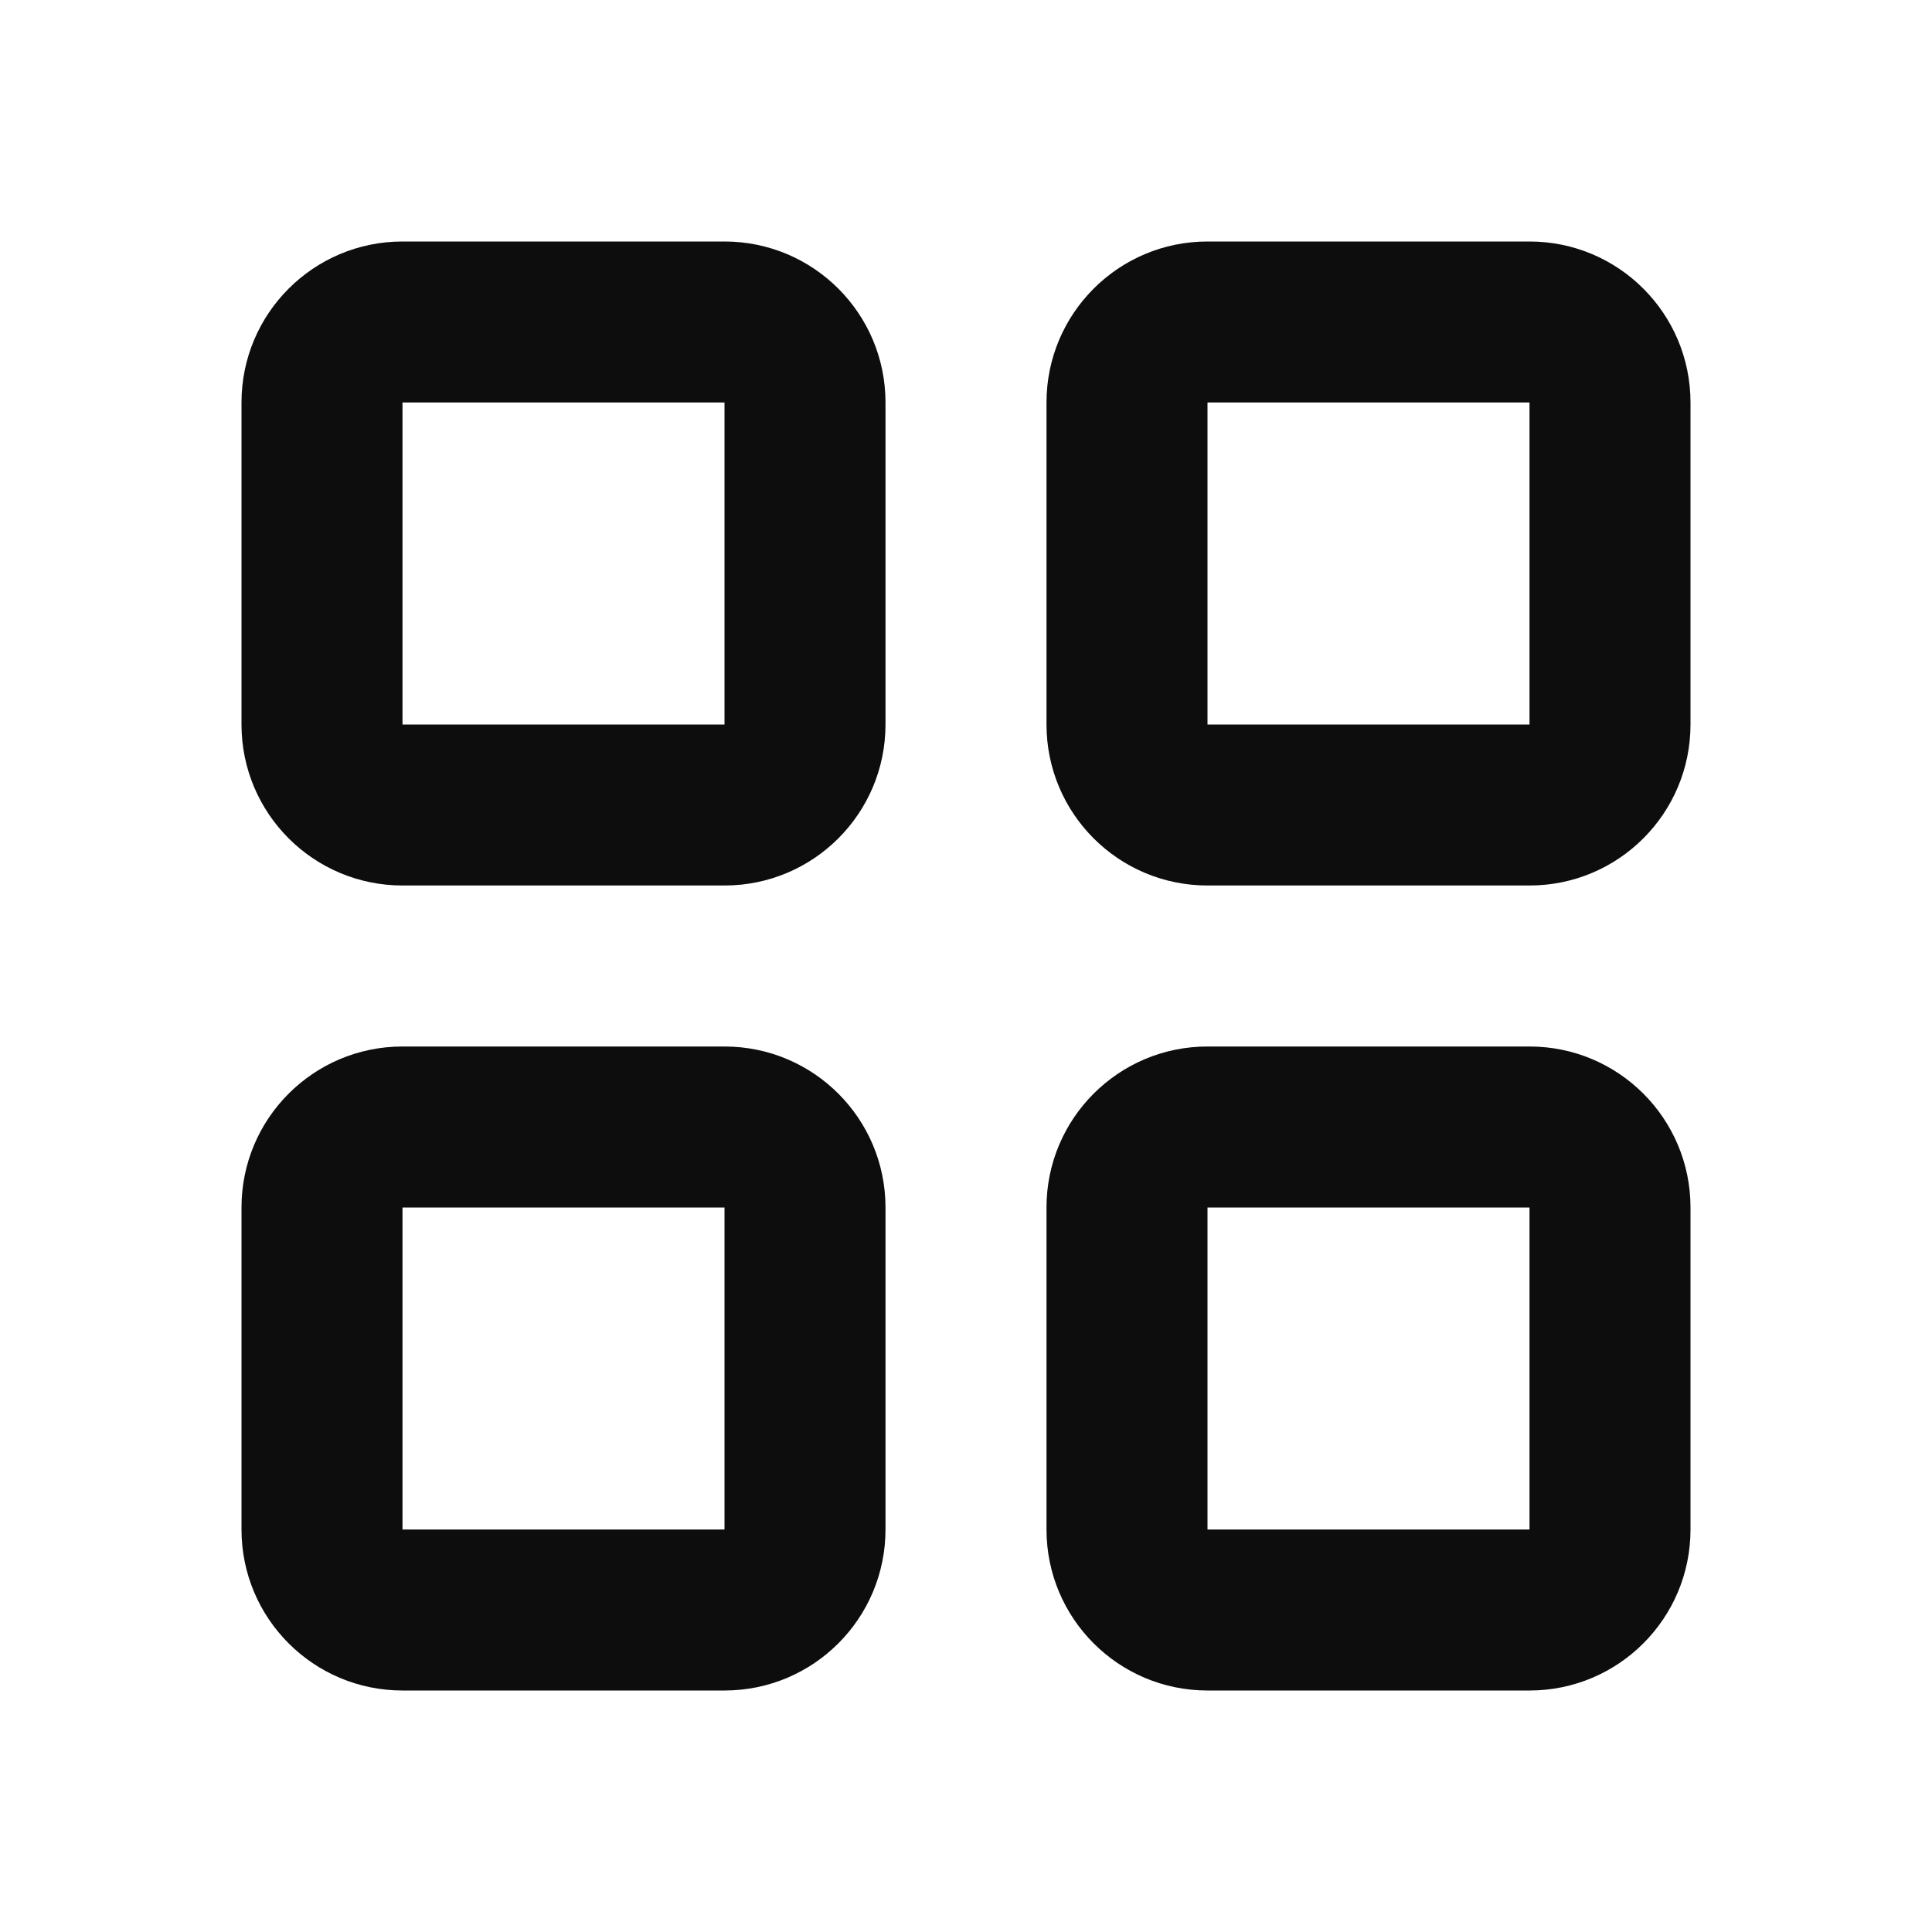
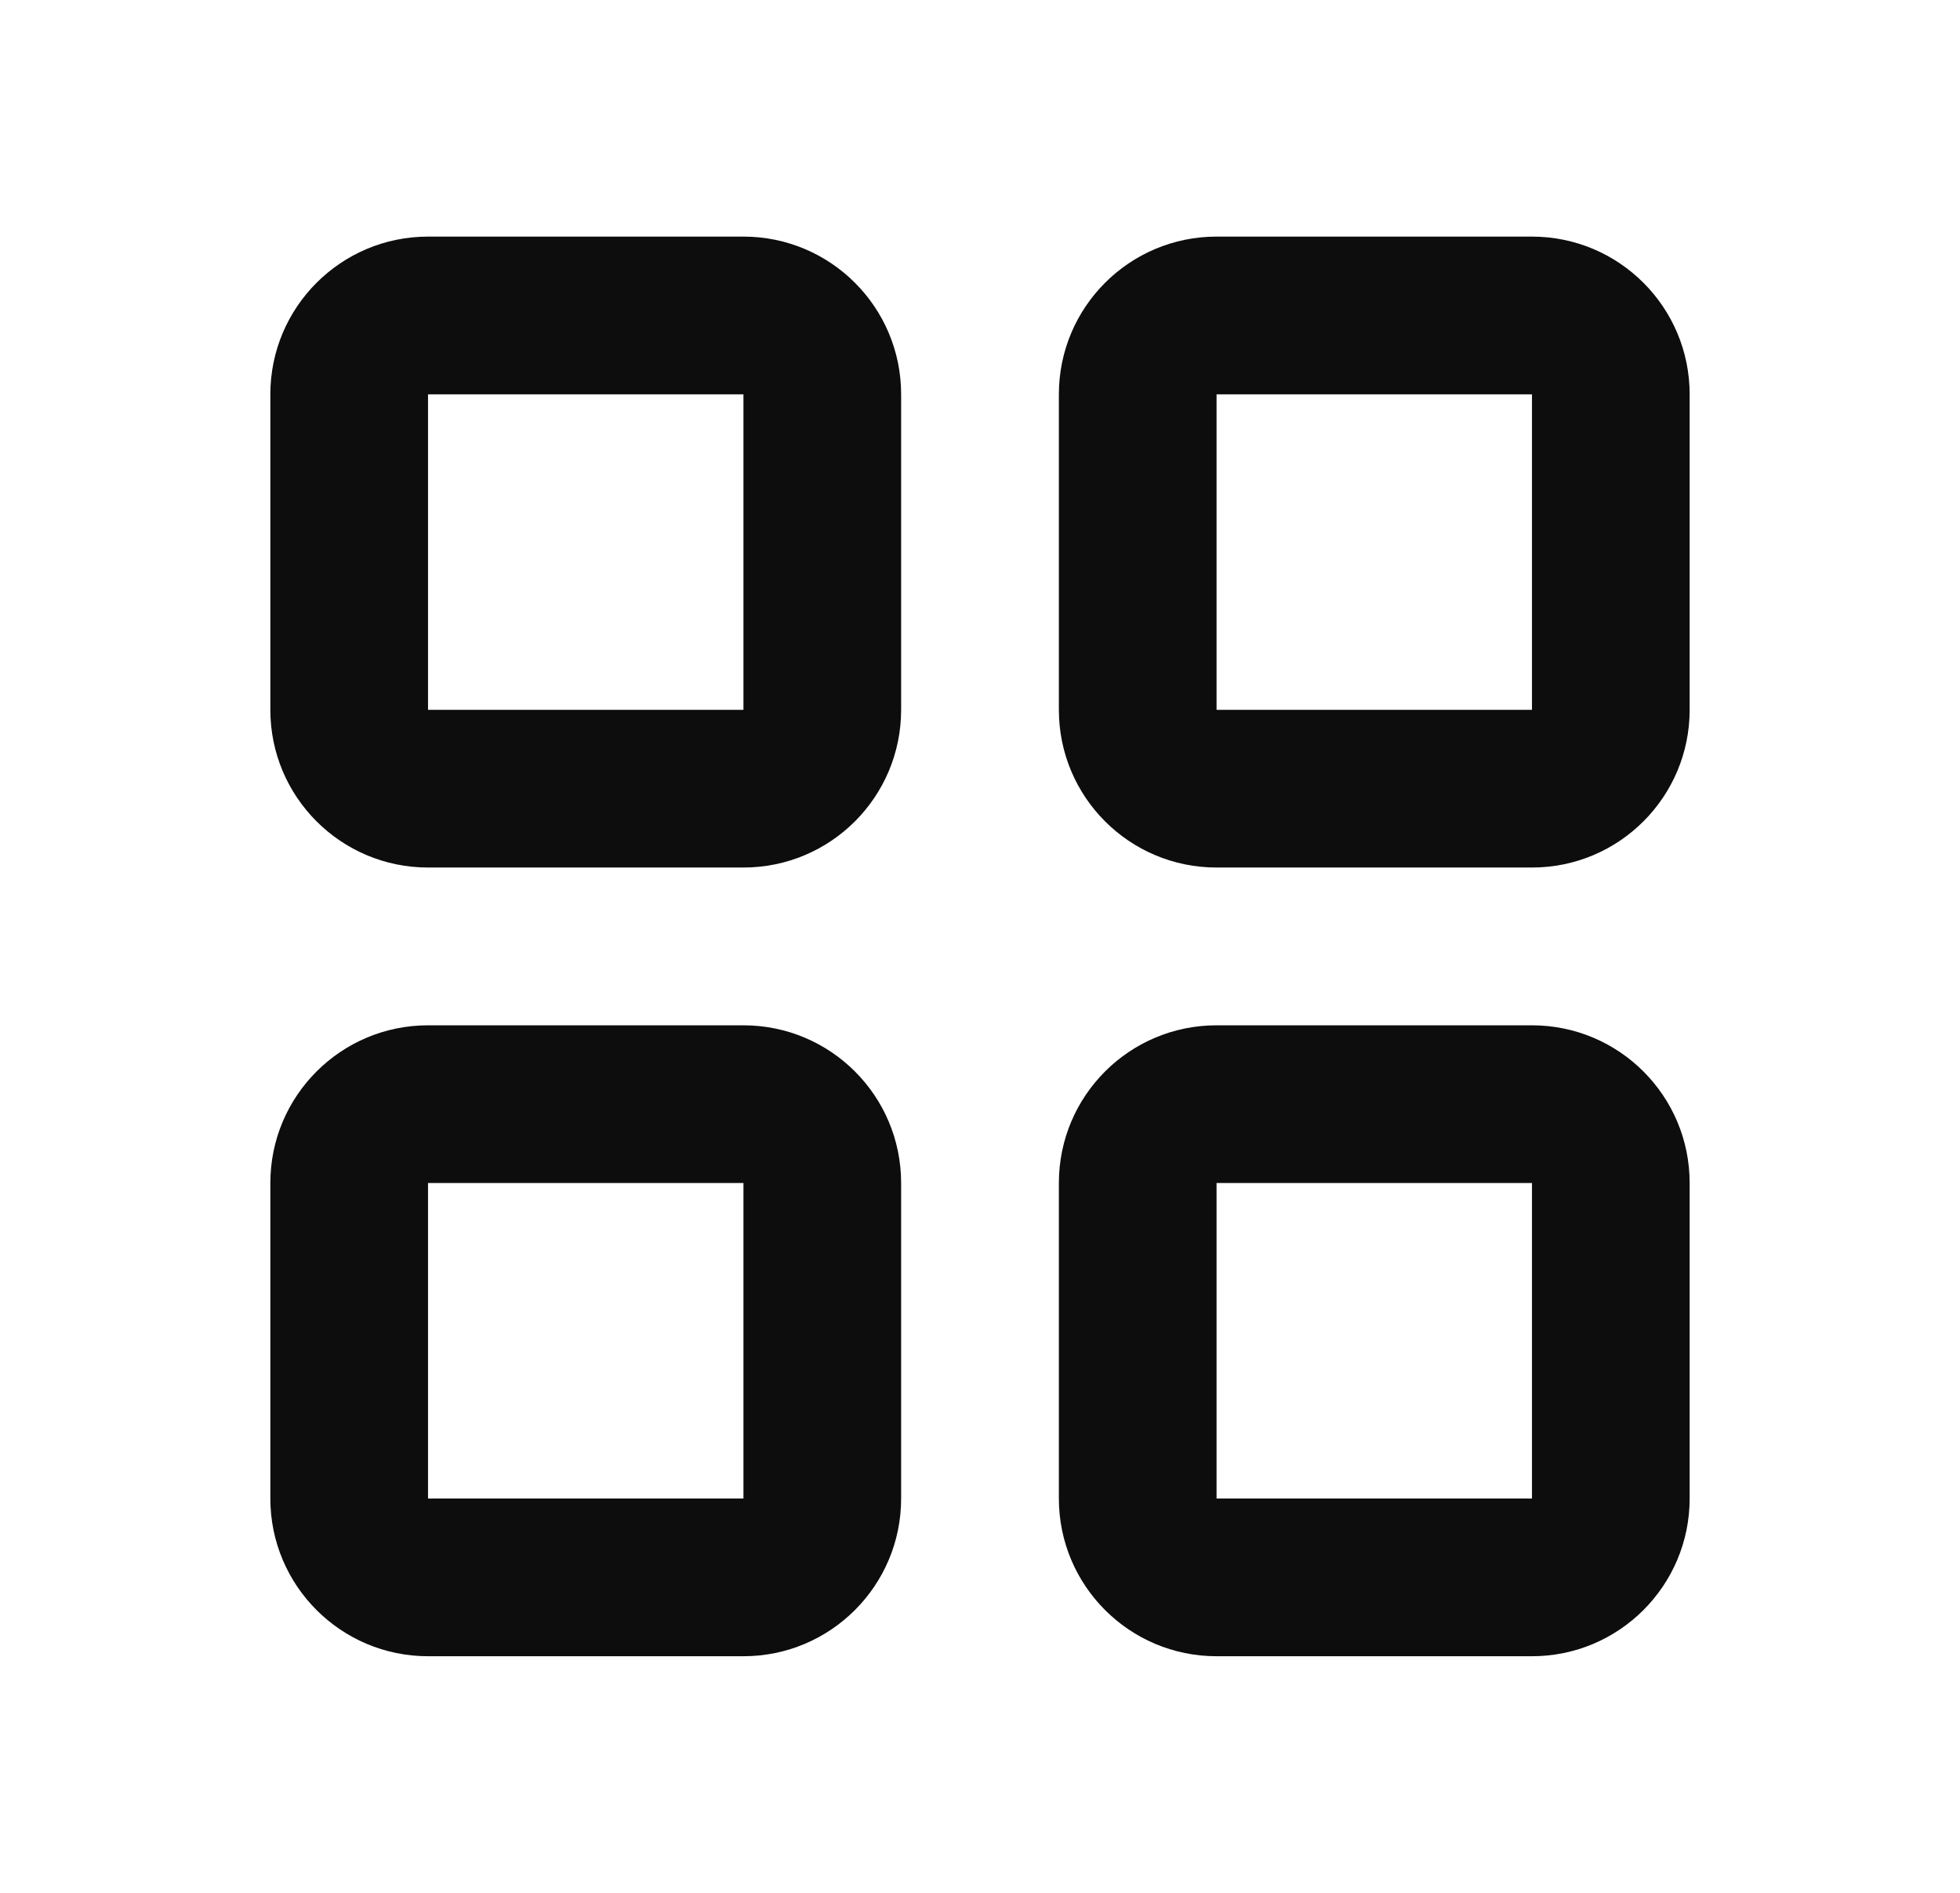
- <svg xmlns="http://www.w3.org/2000/svg" width="24" height="24" viewBox="0 0 24 24" fill="none">
-   <path d="M3 5C3 3.895 3.895 3 5 3H9C10.105 3 11 3.895 11 5V9C11 10.105 10.105 11 9 11H5C3.895 11 3 10.105 3 9V5ZM9 5H5V9H9V5ZM13 5C13 3.895 13.895 3 15 3H19C20.105 3 21 3.895 21 5V9C21 10.105 20.105 11 19 11H15C13.895 11 13 10.105 13 9V5ZM19 5H15V9H19V5ZM3 15C3 13.895 3.895 13 5 13H9C10.105 13 11 13.895 11 15V19C11 20.105 10.105 21 9 21H5C3.895 21 3 20.105 3 19V15ZM9 15H5V19H9V15ZM13 15C13 13.895 13.895 13 15 13H19C20.105 13 21 13.895 21 15V19C21 20.105 20.105 21 19 21H15C13.895 21 13 20.105 13 19V15ZM19 15H15V19H19V15Z" fill="#0D0D0D" />
+ <svg xmlns="http://www.w3.org/2000/svg" width="29" height="28" viewBox="0 0 29 28" fill="none">
+   <path d="M4 5.833C4 4.545 5.045 3.5 6.333 3.5H11C12.289 3.5 13.333 4.545 13.333 5.833V10.5C13.333 11.789 12.289 12.833 11 12.833H6.333C5.045 12.833 4 11.789 4 10.5V5.833ZM11 5.833H6.333V10.5H11V5.833ZM15.667 5.833C15.667 4.545 16.711 3.5 18 3.5H22.667C23.955 3.5 25 4.545 25 5.833V10.5C25 11.789 23.955 12.833 22.667 12.833H18C16.711 12.833 15.667 11.789 15.667 10.5V5.833ZM22.667 5.833H18V10.5H22.667V5.833ZM4 17.5C4 16.211 5.045 15.167 6.333 15.167H11C12.289 15.167 13.333 16.211 13.333 17.5V22.167C13.333 23.455 12.289 24.5 11 24.5H6.333C5.045 24.5 4 23.455 4 22.167V17.5ZM11 17.5H6.333V22.167H11V17.5ZM15.667 17.5C15.667 16.211 16.711 15.167 18 15.167H22.667C23.955 15.167 25 16.211 25 17.5V22.167C25 23.455 23.955 24.5 22.667 24.5H18C16.711 24.5 15.667 23.455 15.667 22.167V17.5ZM22.667 17.5H18V22.167H22.667V17.5Z" fill="#0D0D0D" />
</svg>
